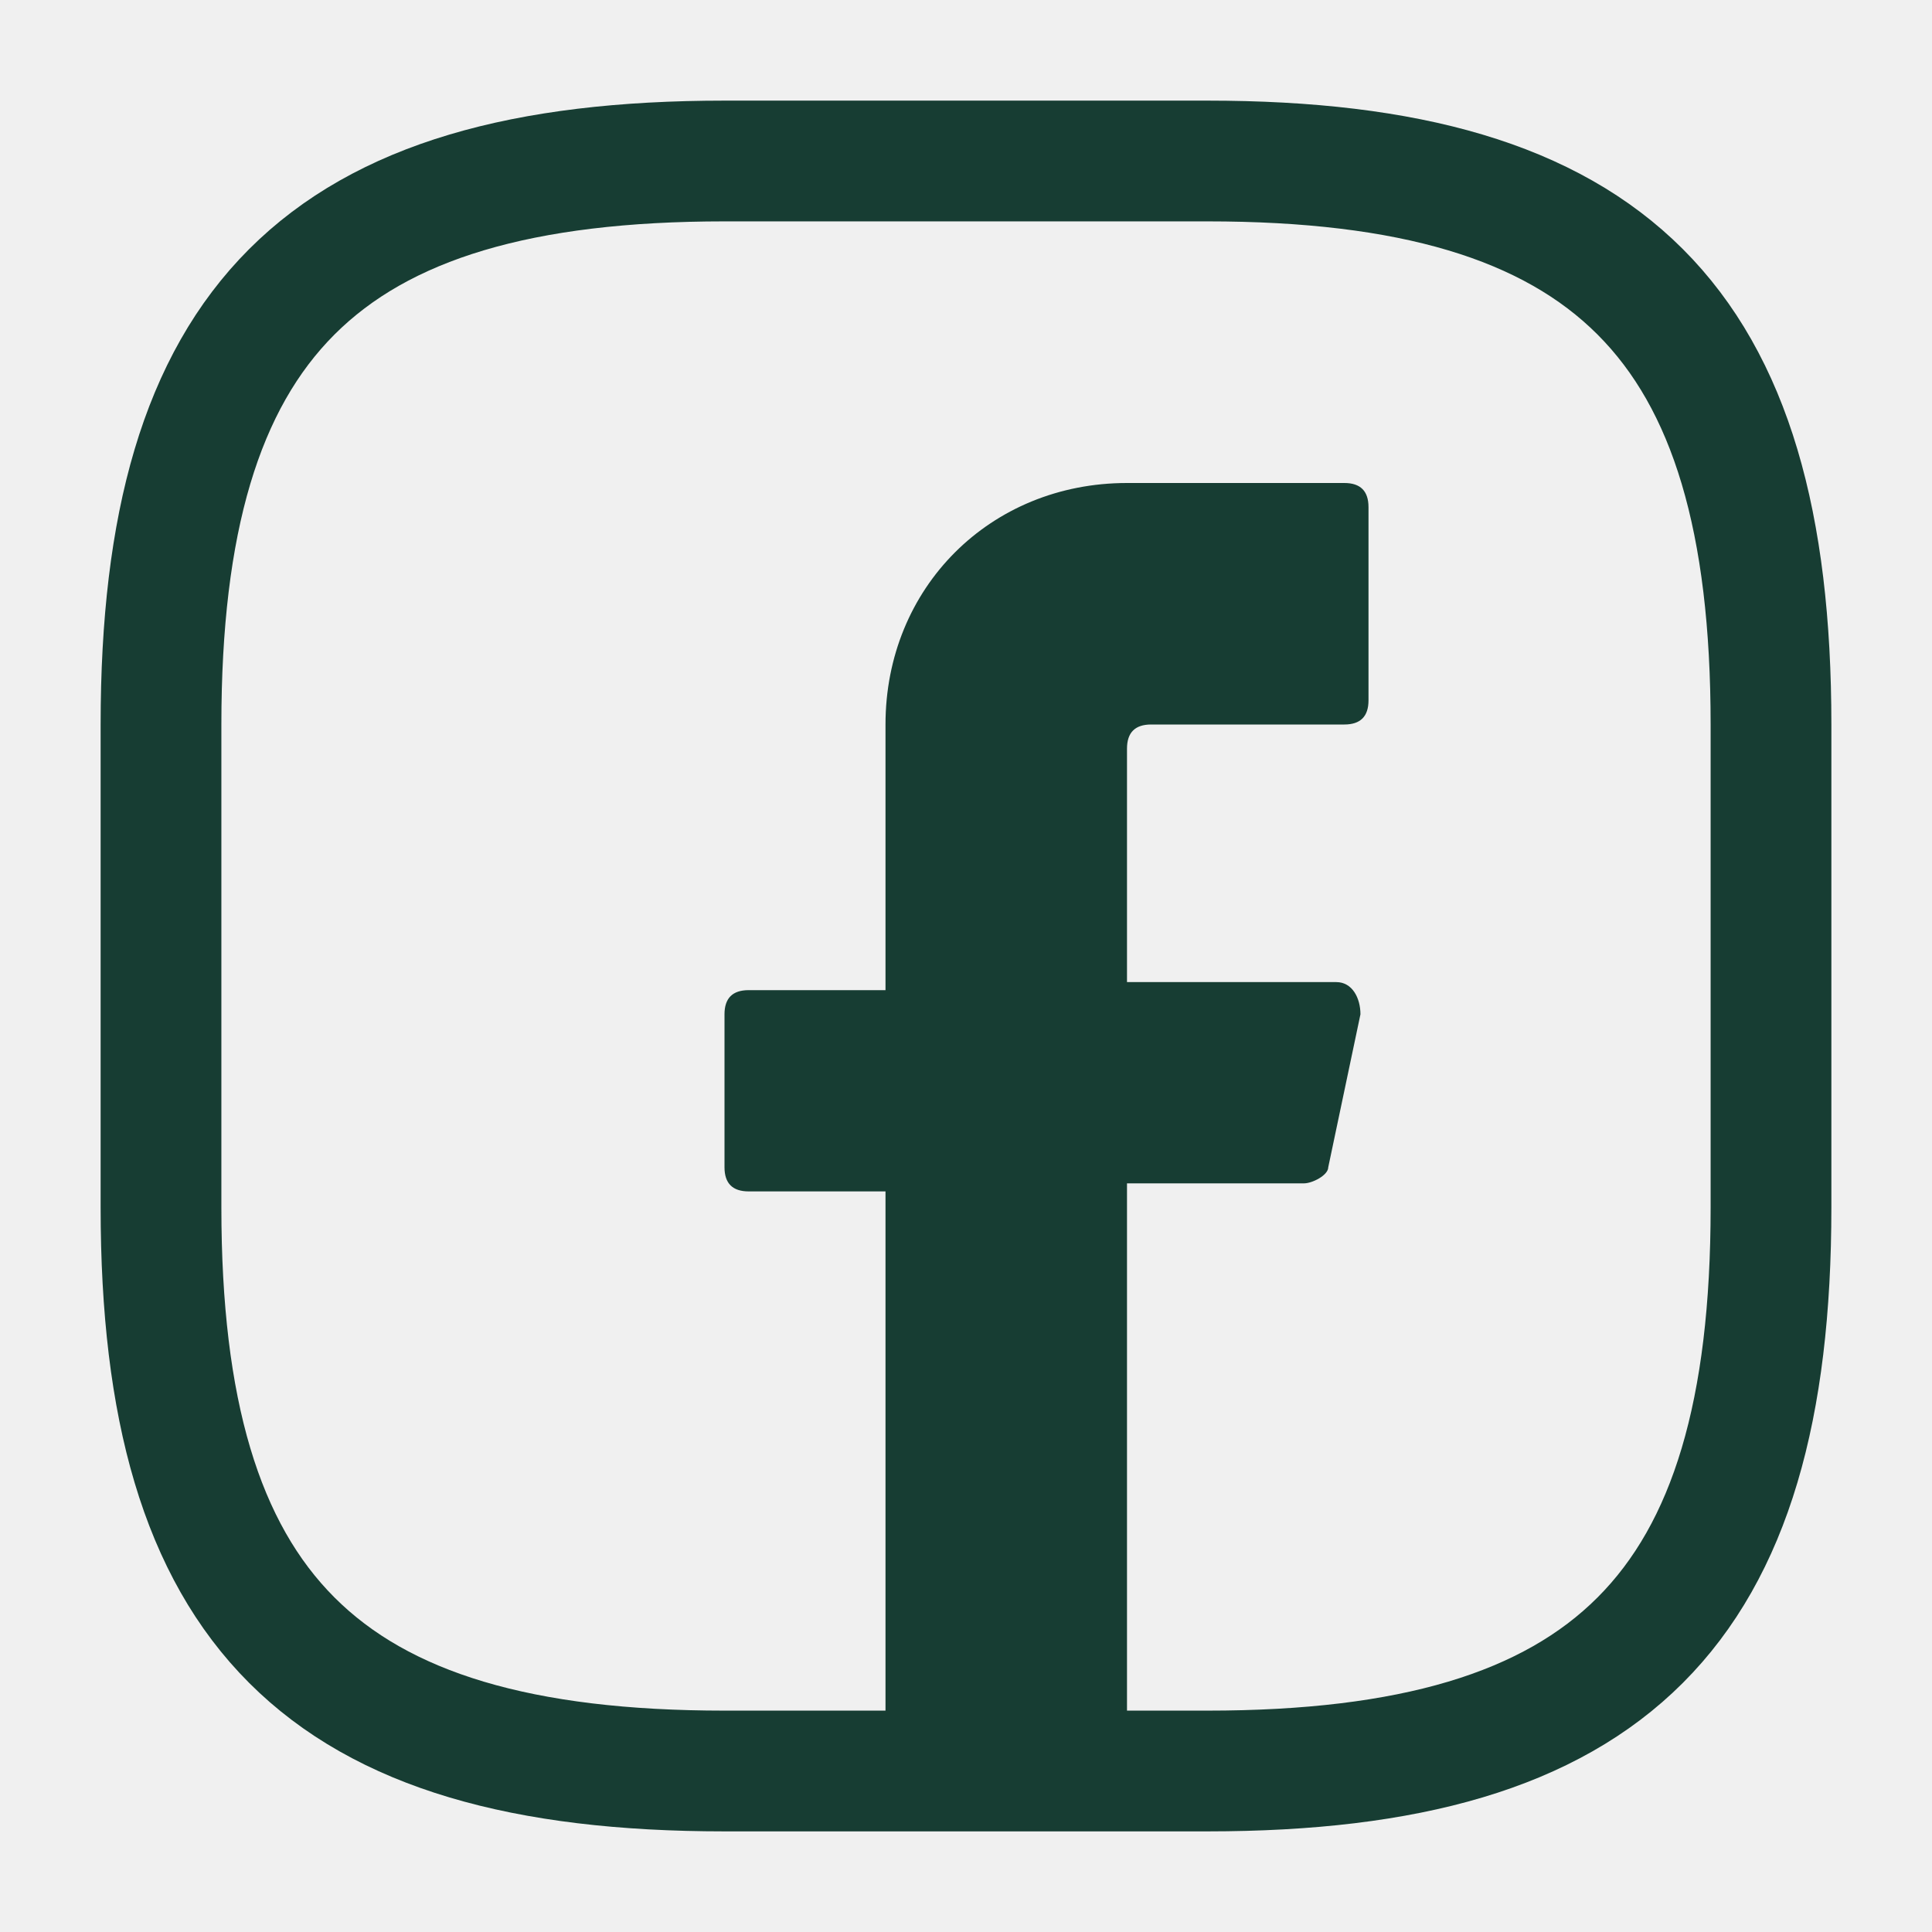
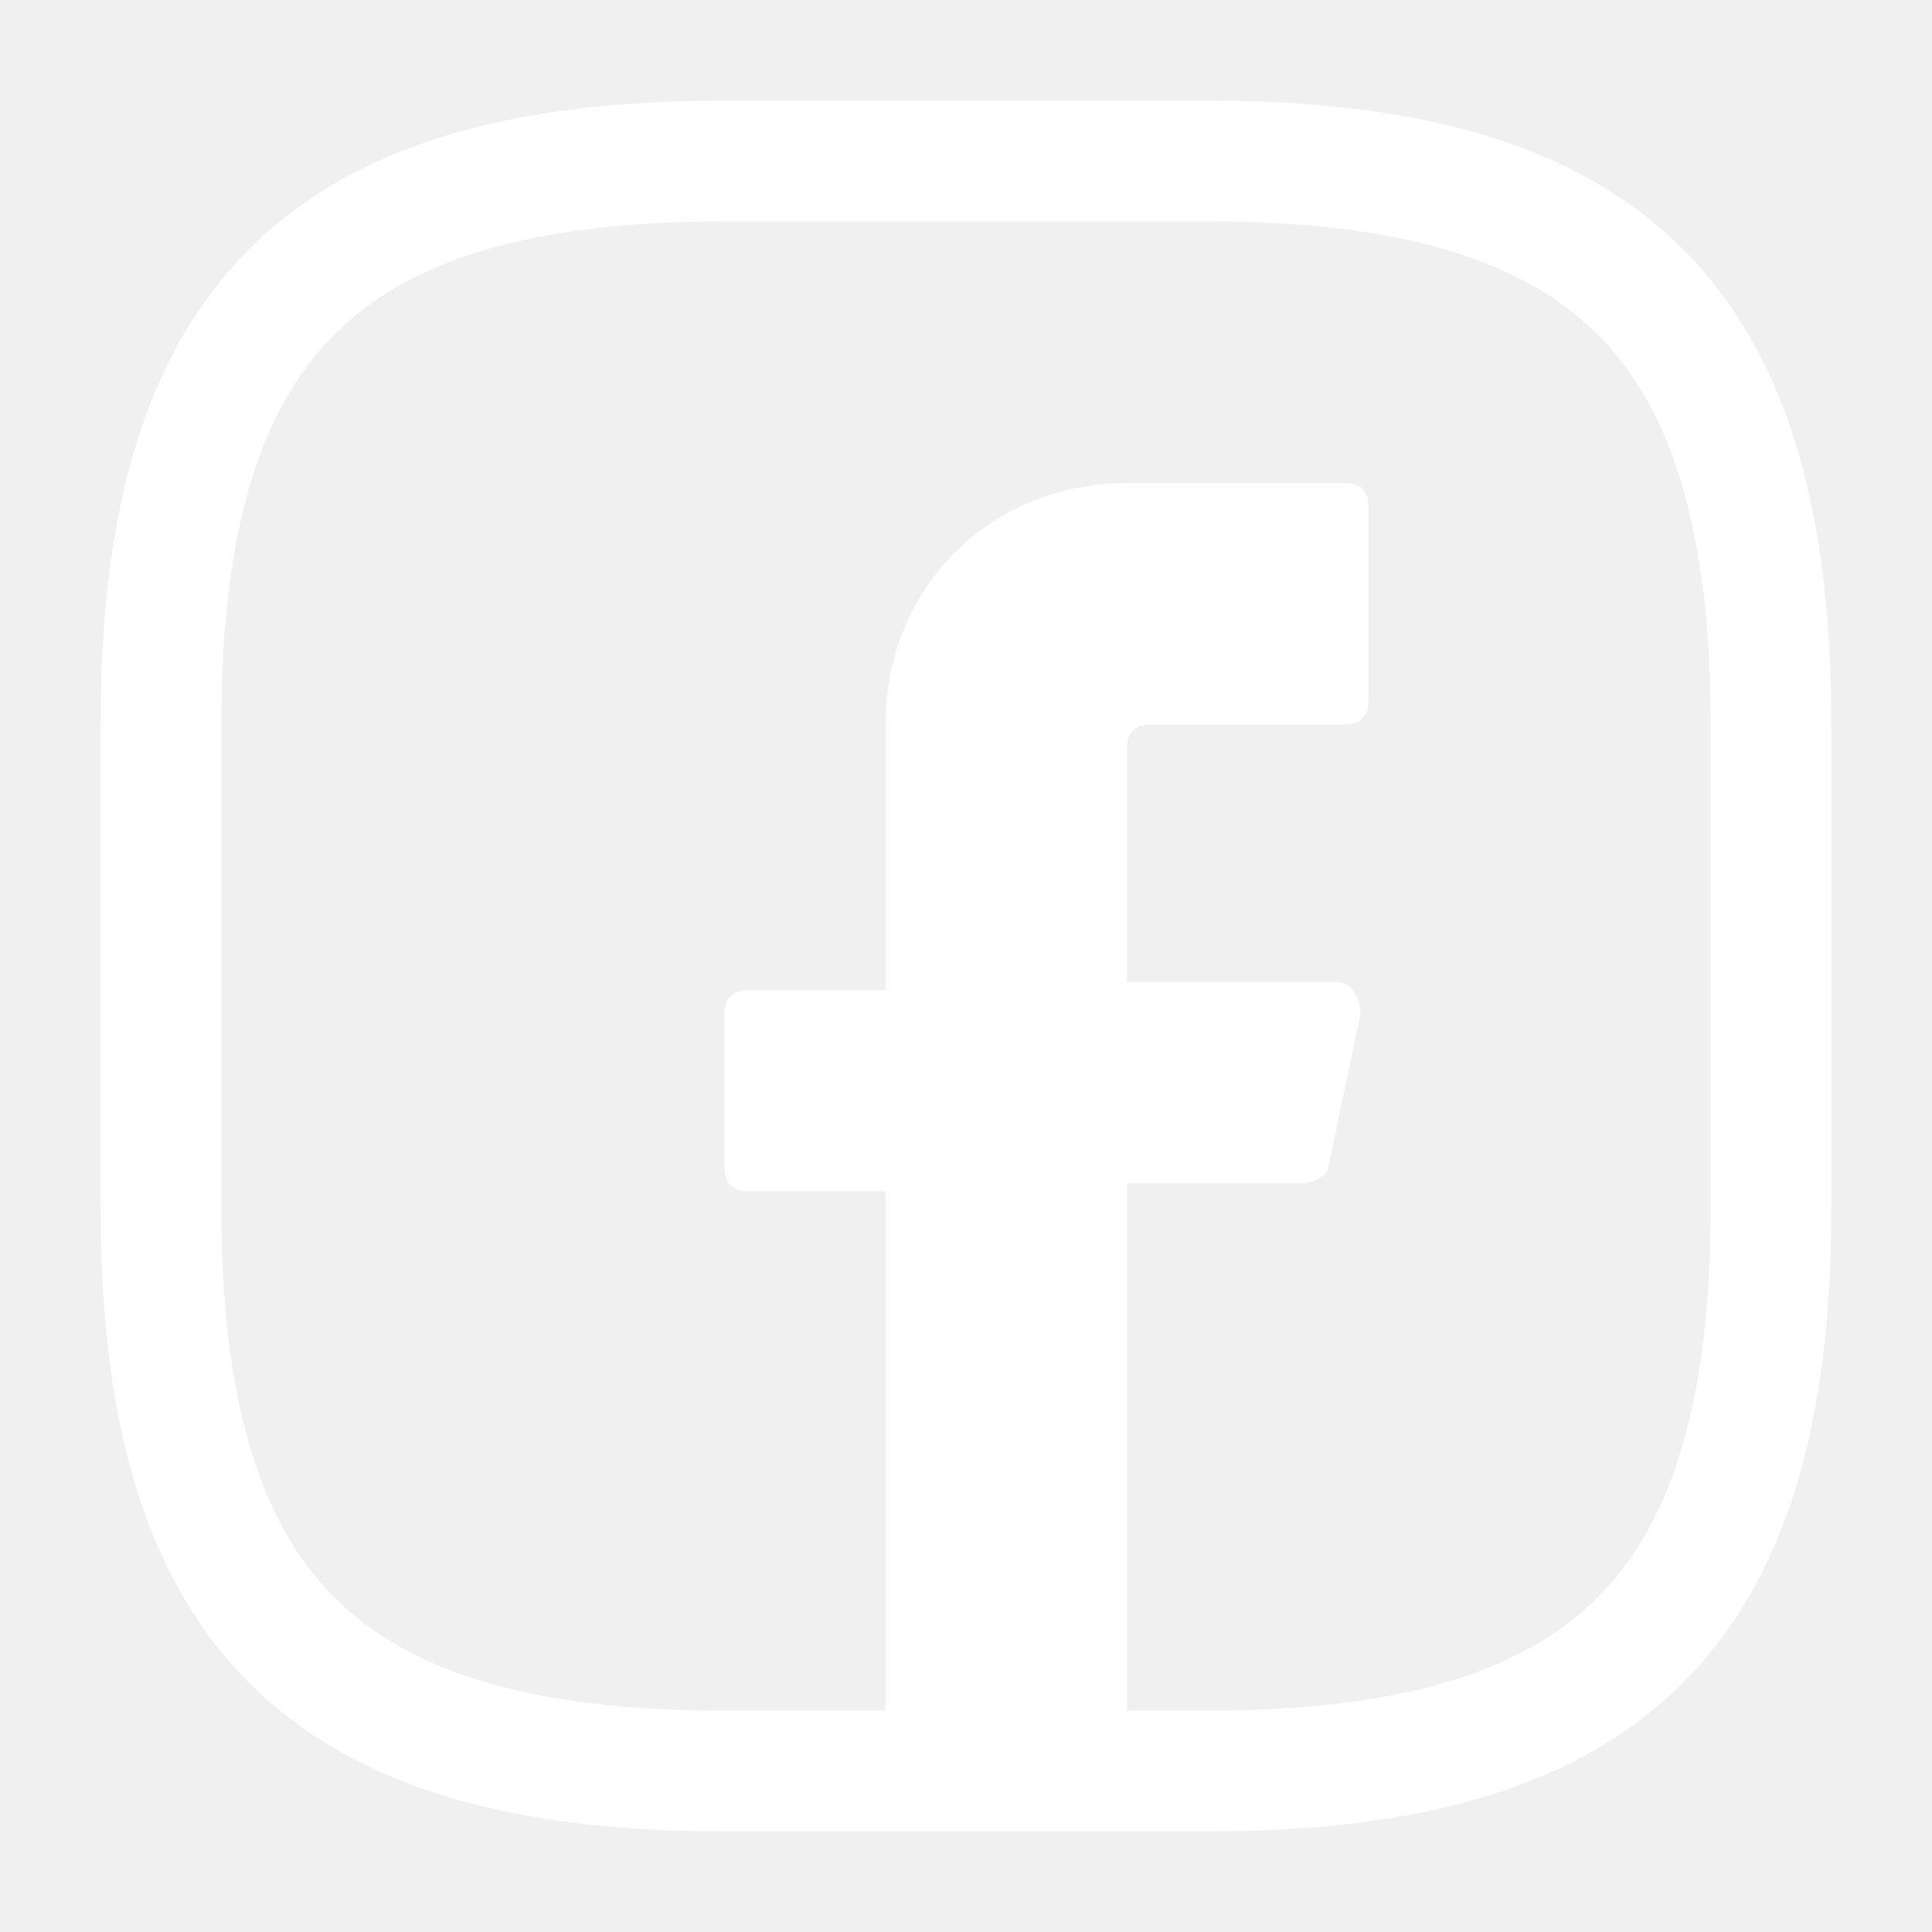
<svg xmlns="http://www.w3.org/2000/svg" width="24" height="24" viewBox="0 0 24 24" fill="none">
-   <path d="M14 9.3V12.2H16.6C16.8 12.2 16.9 12.4 16.9 12.6L16.5 14.5C16.5 14.6 16.3 14.7 16.2 14.7H14V22H11V14.8H9.3C9.1 14.8 9 14.7 9 14.5V12.6C9 12.4 9.1 12.3 9.3 12.3H11V9C11 7.3 12.3 6 14 6H16.7C16.9 6 17 6.1 17 6.3V8.7C17 8.9 16.9 9 16.7 9H14.3C14.1 9 14 9.1 14 9.3Z" fill="#173D33" />
-   <path d="M15 22H9C4 22 2 20 2 15V9C2 4 4 2 9 2H15C20 2 22 4 22 9V15C22 20 20 22 15 22Z" stroke="#173D33" stroke-width="1.5" stroke-linecap="round" stroke-linejoin="round" />
+   <path d="M14 9.3V12.2H16.6C16.8 12.2 16.9 12.4 16.9 12.6L16.5 14.5C16.5 14.6 16.3 14.7 16.2 14.7H14V22H11V14.8H9.3C9.1 14.8 9 14.7 9 14.5V12.6C9 12.4 9.1 12.3 9.3 12.3H11V9C11 7.3 12.3 6 14 6H16.7C16.9 6 17 6.1 17 6.3V8.7C17 8.9 16.9 9 16.7 9H14.3C14.1 9 14 9.1 14 9.3Z" fill="#ffffff" />
+   <path d="M15 22H9C4 22 2 20 2 15V9C2 4 4 2 9 2H15C20 2 22 4 22 9V15C22 20 20 22 15 22Z" stroke="#ffffff" stroke-width="1.5" stroke-linecap="round" stroke-linejoin="round" />
</svg>
